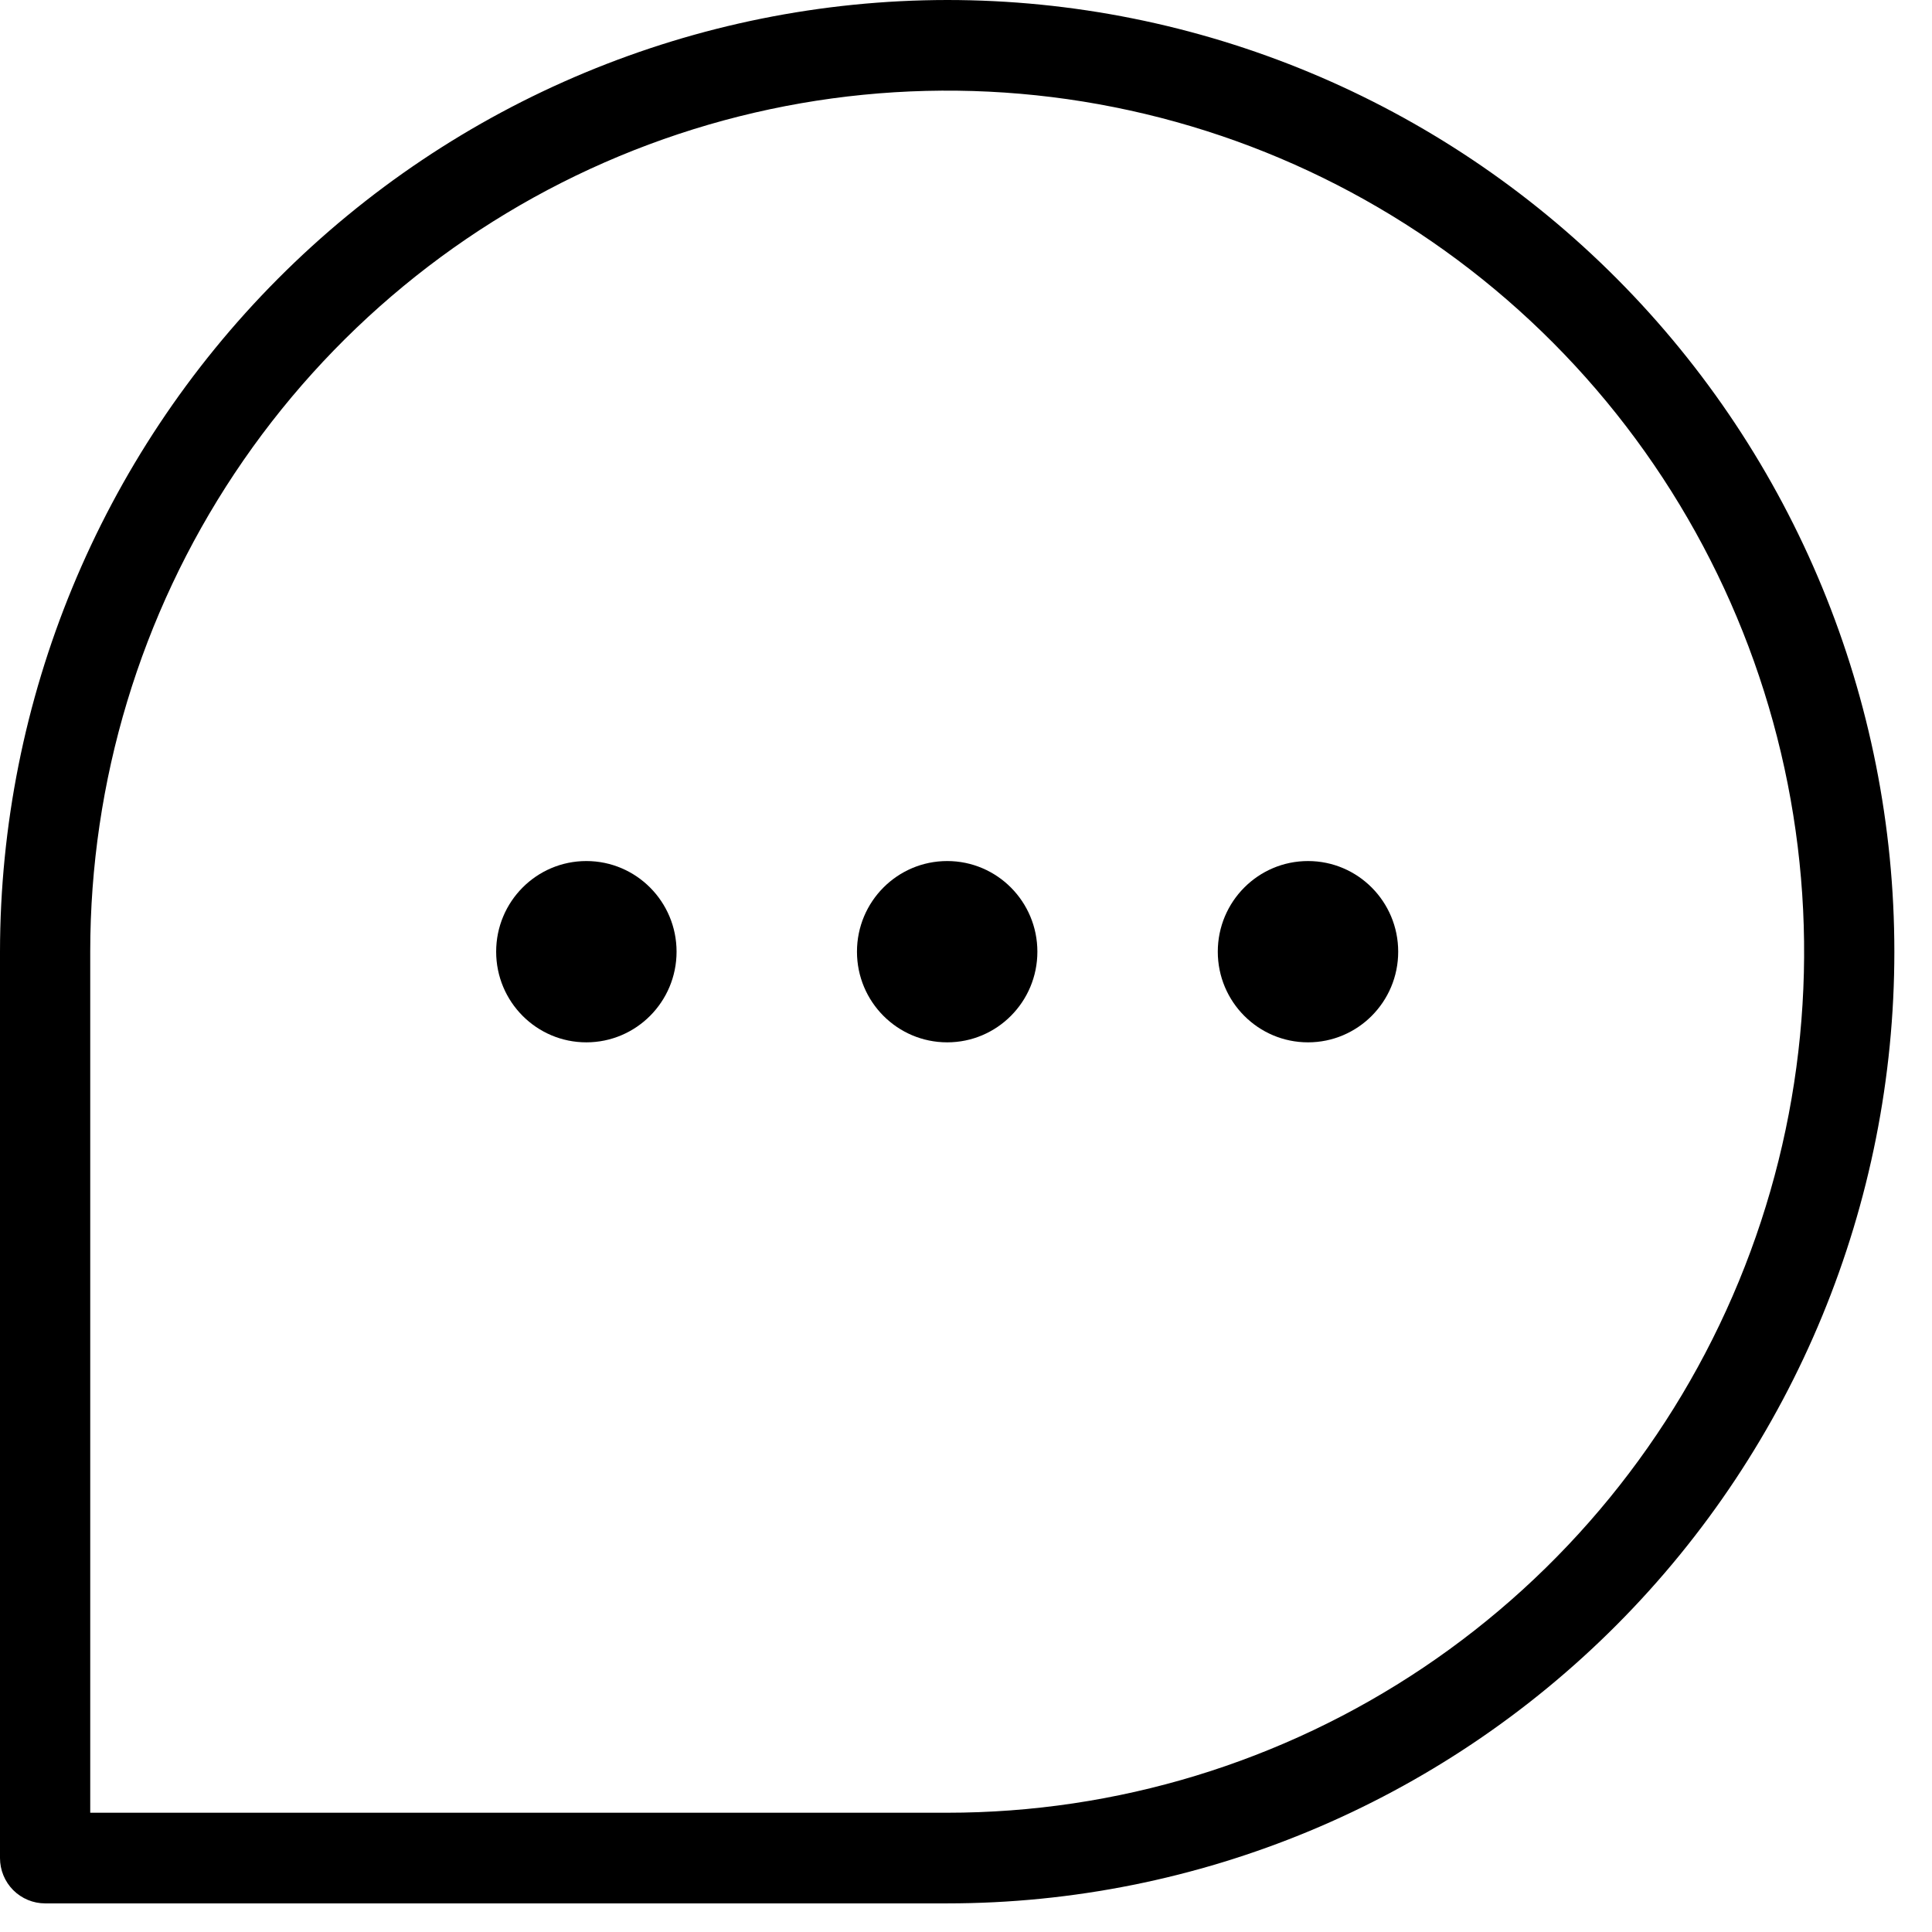
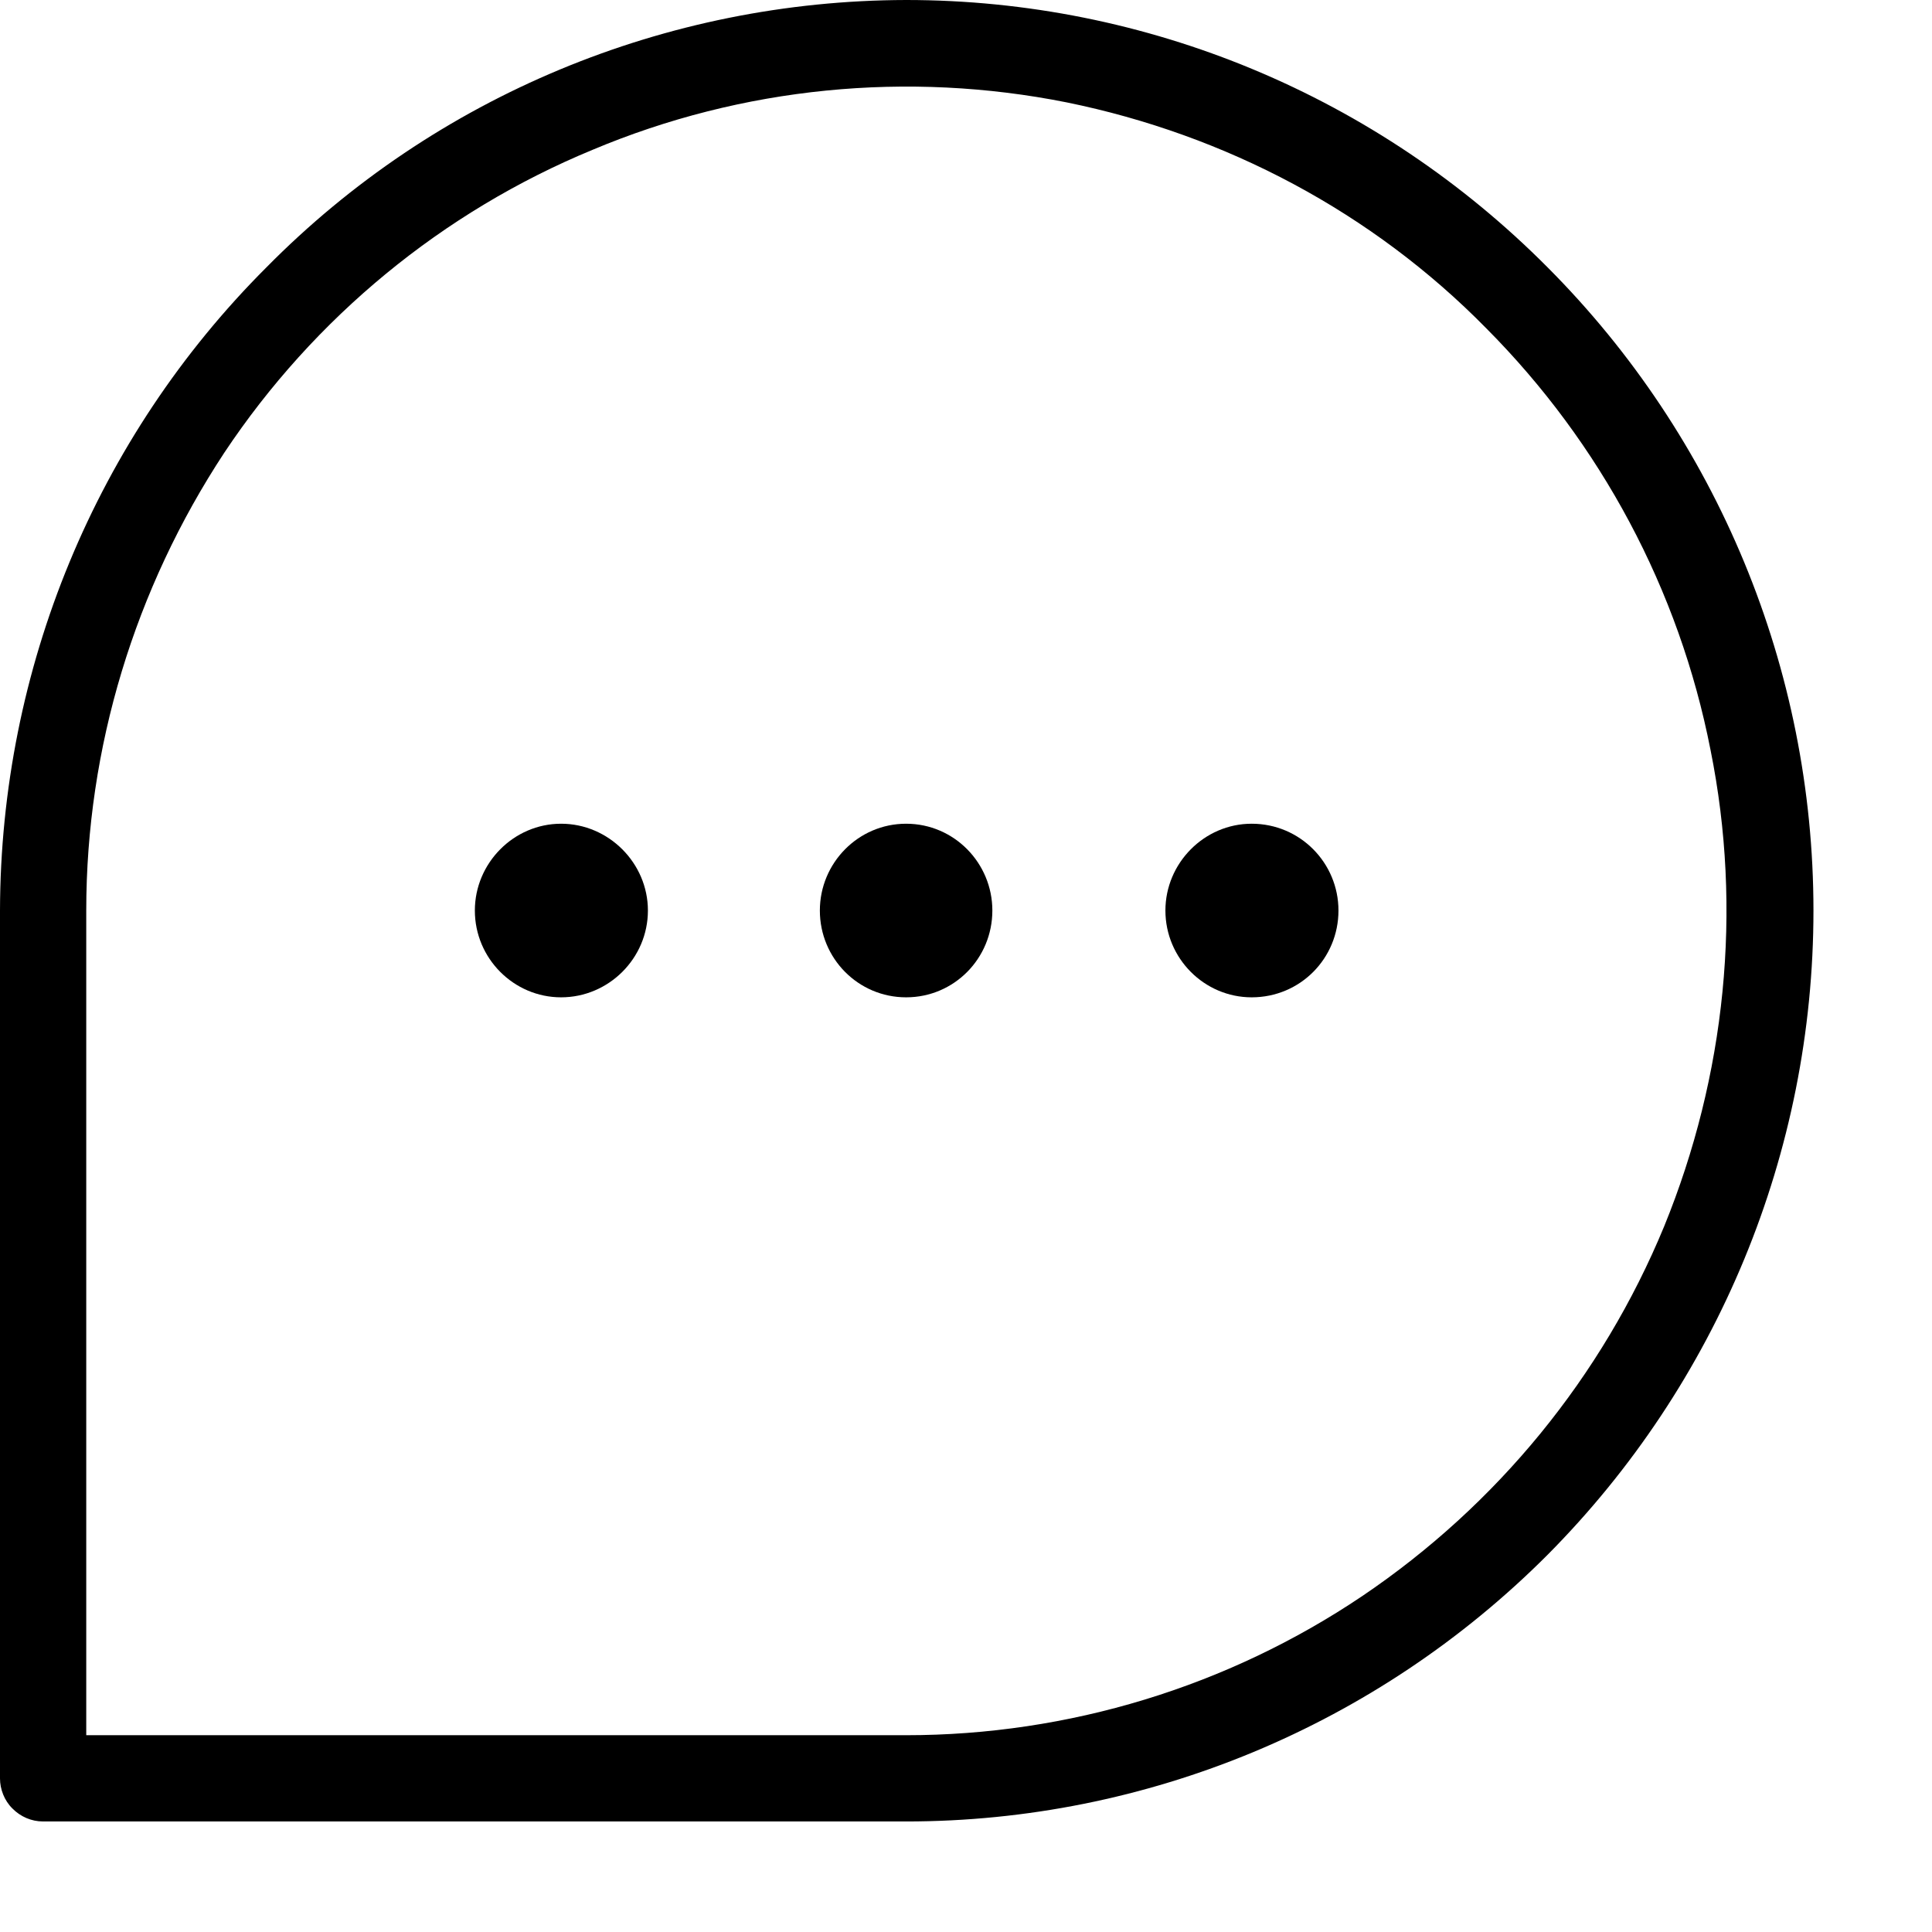
- <svg xmlns="http://www.w3.org/2000/svg" width="37" height="37" viewBox="0 0 37 37" fill="none">
-   <path d="M18.14 0C13.33 0.005 8.719 1.926 5.318 5.343C1.917 8.76 0.005 13.393 0 18.226V35.584C0 35.814 0.091 36.035 0.253 36.198C0.415 36.36 0.635 36.452 0.864 36.452H18.14C22.95 36.452 27.564 34.532 30.966 31.114C34.368 27.696 36.279 23.06 36.279 18.226C36.279 13.392 34.368 8.756 30.966 5.338C27.564 1.92 22.95 0 18.14 0ZM18.14 34.716H1.728V18.226C1.728 14.964 2.69 11.776 4.493 9.065C6.297 6.353 8.86 4.239 11.859 2.991C14.858 1.743 18.158 1.416 21.341 2.053C24.525 2.689 27.449 4.259 29.745 6.566C32.04 8.872 33.603 11.81 34.236 15.009C34.869 18.208 34.544 21.523 33.302 24.536C32.06 27.55 29.956 30.125 27.258 31.937C24.559 33.749 21.386 34.716 18.14 34.716Z" fill="black" />
-   <path d="M18.14 19.962C19.094 19.962 19.867 19.185 19.867 18.226C19.867 17.267 19.094 16.49 18.14 16.49C17.185 16.49 16.412 17.267 16.412 18.226C16.412 19.185 17.185 19.962 18.14 19.962Z" fill="black" />
-   <path d="M25.05 19.962C26.004 19.962 26.777 19.185 26.777 18.226C26.777 17.267 26.004 16.49 25.05 16.49C24.096 16.49 23.322 17.267 23.322 18.226C23.322 19.185 24.096 19.962 25.05 19.962Z" fill="black" />
-   <path d="M11.229 19.962C12.183 19.962 12.957 19.185 12.957 18.226C12.957 17.267 12.183 16.49 11.229 16.49C10.275 16.49 9.502 17.267 9.502 18.226C9.502 19.185 10.275 19.962 11.229 19.962Z" fill="black" />
+ <svg xmlns="http://www.w3.org/2000/svg" width="14pt" height="14pt" viewBox="0 0 14 14" version="1.1">
+   <g id="surface1">
+     <path style=" stroke:none;fill-rule:nonzero;fill:rgb(0%,0%,0%);fill-opacity:1;" d="M 6.566 0 C 4.828 0.004 3.156 0.695 1.93 1.938 C 0.695 3.172 0.004 4.848 0 6.598 L 0 12.887 C 0 12.965 0.031 13.047 0.09 13.105 C 0.148 13.164 0.227 13.199 0.312 13.199 L 6.566 13.199 C 8.309 13.199 9.98 12.504 11.215 11.266 C 12.445 10.027 13.141 8.352 13.141 6.598 C 13.141 4.848 12.445 3.172 11.215 1.938 C 9.98 0.695 8.309 0 6.566 0 Z M 6.566 12.574 L 0.625 12.574 L 0.625 6.598 C 0.625 5.418 0.977 4.266 1.625 3.281 C 2.277 2.301 3.207 1.535 4.293 1.086 C 5.379 0.629 6.578 0.512 7.73 0.742 C 8.883 0.977 9.945 1.539 10.77 2.379 C 11.598 3.211 12.168 4.273 12.395 5.434 C 12.629 6.594 12.504 7.797 12.059 8.887 C 11.609 9.977 10.848 10.906 9.871 11.566 C 8.895 12.223 7.742 12.574 6.566 12.574 Z M 6.566 12.574 " />
+     <path style=" stroke:none;fill-rule:nonzero;fill:rgb(0%,0%,0%);fill-opacity:1;" d="M 6.566 7.227 C 6.914 7.227 7.191 6.945 7.191 6.598 C 7.191 6.254 6.914 5.969 6.566 5.969 C 6.219 5.969 5.941 6.254 5.941 6.598 C 5.941 6.945 6.219 7.227 6.566 7.227 Z M 6.566 7.227 " />
+     <path style=" stroke:none;fill-rule:nonzero;fill:rgb(0%,0%,0%);fill-opacity:1;" d="M 9.07 7.227 C 9.422 7.227 9.699 6.945 9.699 6.598 C 9.699 6.254 9.422 5.969 9.07 5.969 C 8.727 5.969 8.445 6.254 8.445 6.598 C 8.445 6.945 8.727 7.227 9.07 7.227 Z M 9.07 7.227 " />
+     <path style=" stroke:none;fill-rule:nonzero;fill:rgb(0%,0%,0%);fill-opacity:1;" d="M 4.066 7.227 C 4.41 7.227 4.695 6.945 4.695 6.598 C 4.695 6.254 4.41 5.969 4.066 5.969 C 3.723 5.969 3.441 6.254 3.441 6.598 C 3.441 6.945 3.723 7.227 4.066 7.227 Z M 4.066 7.227 " />
+   </g>
</svg>
